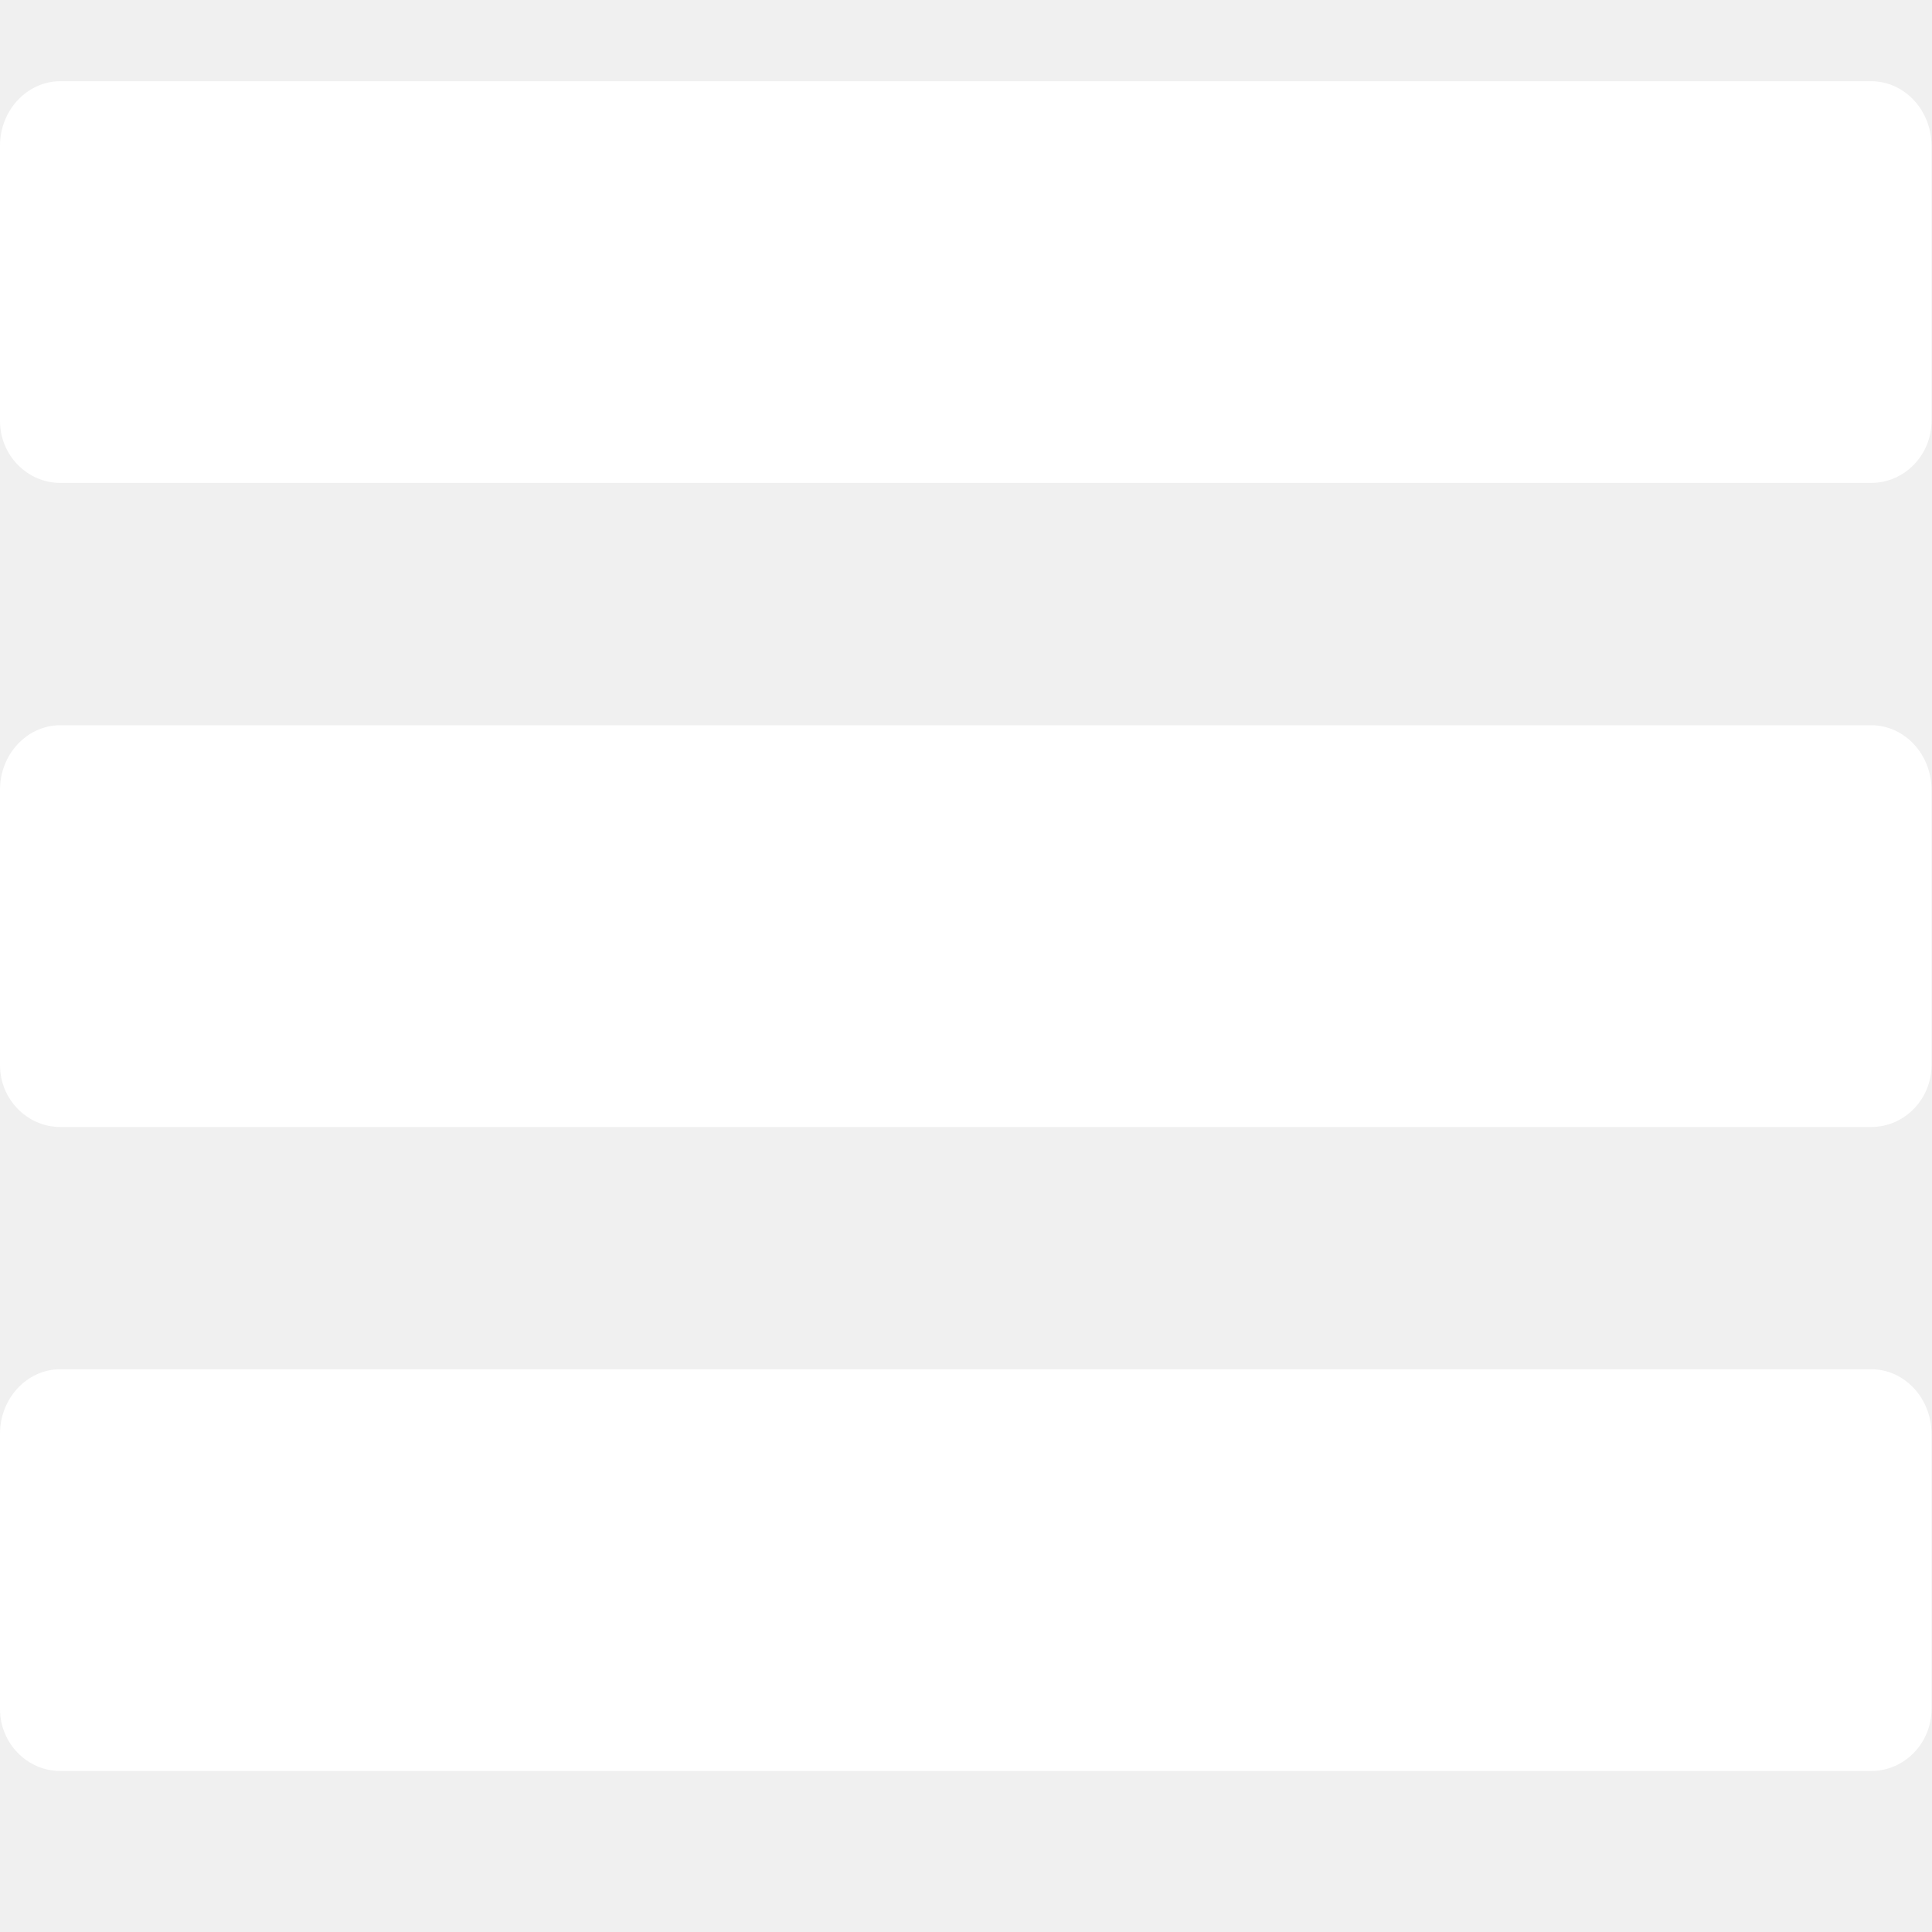
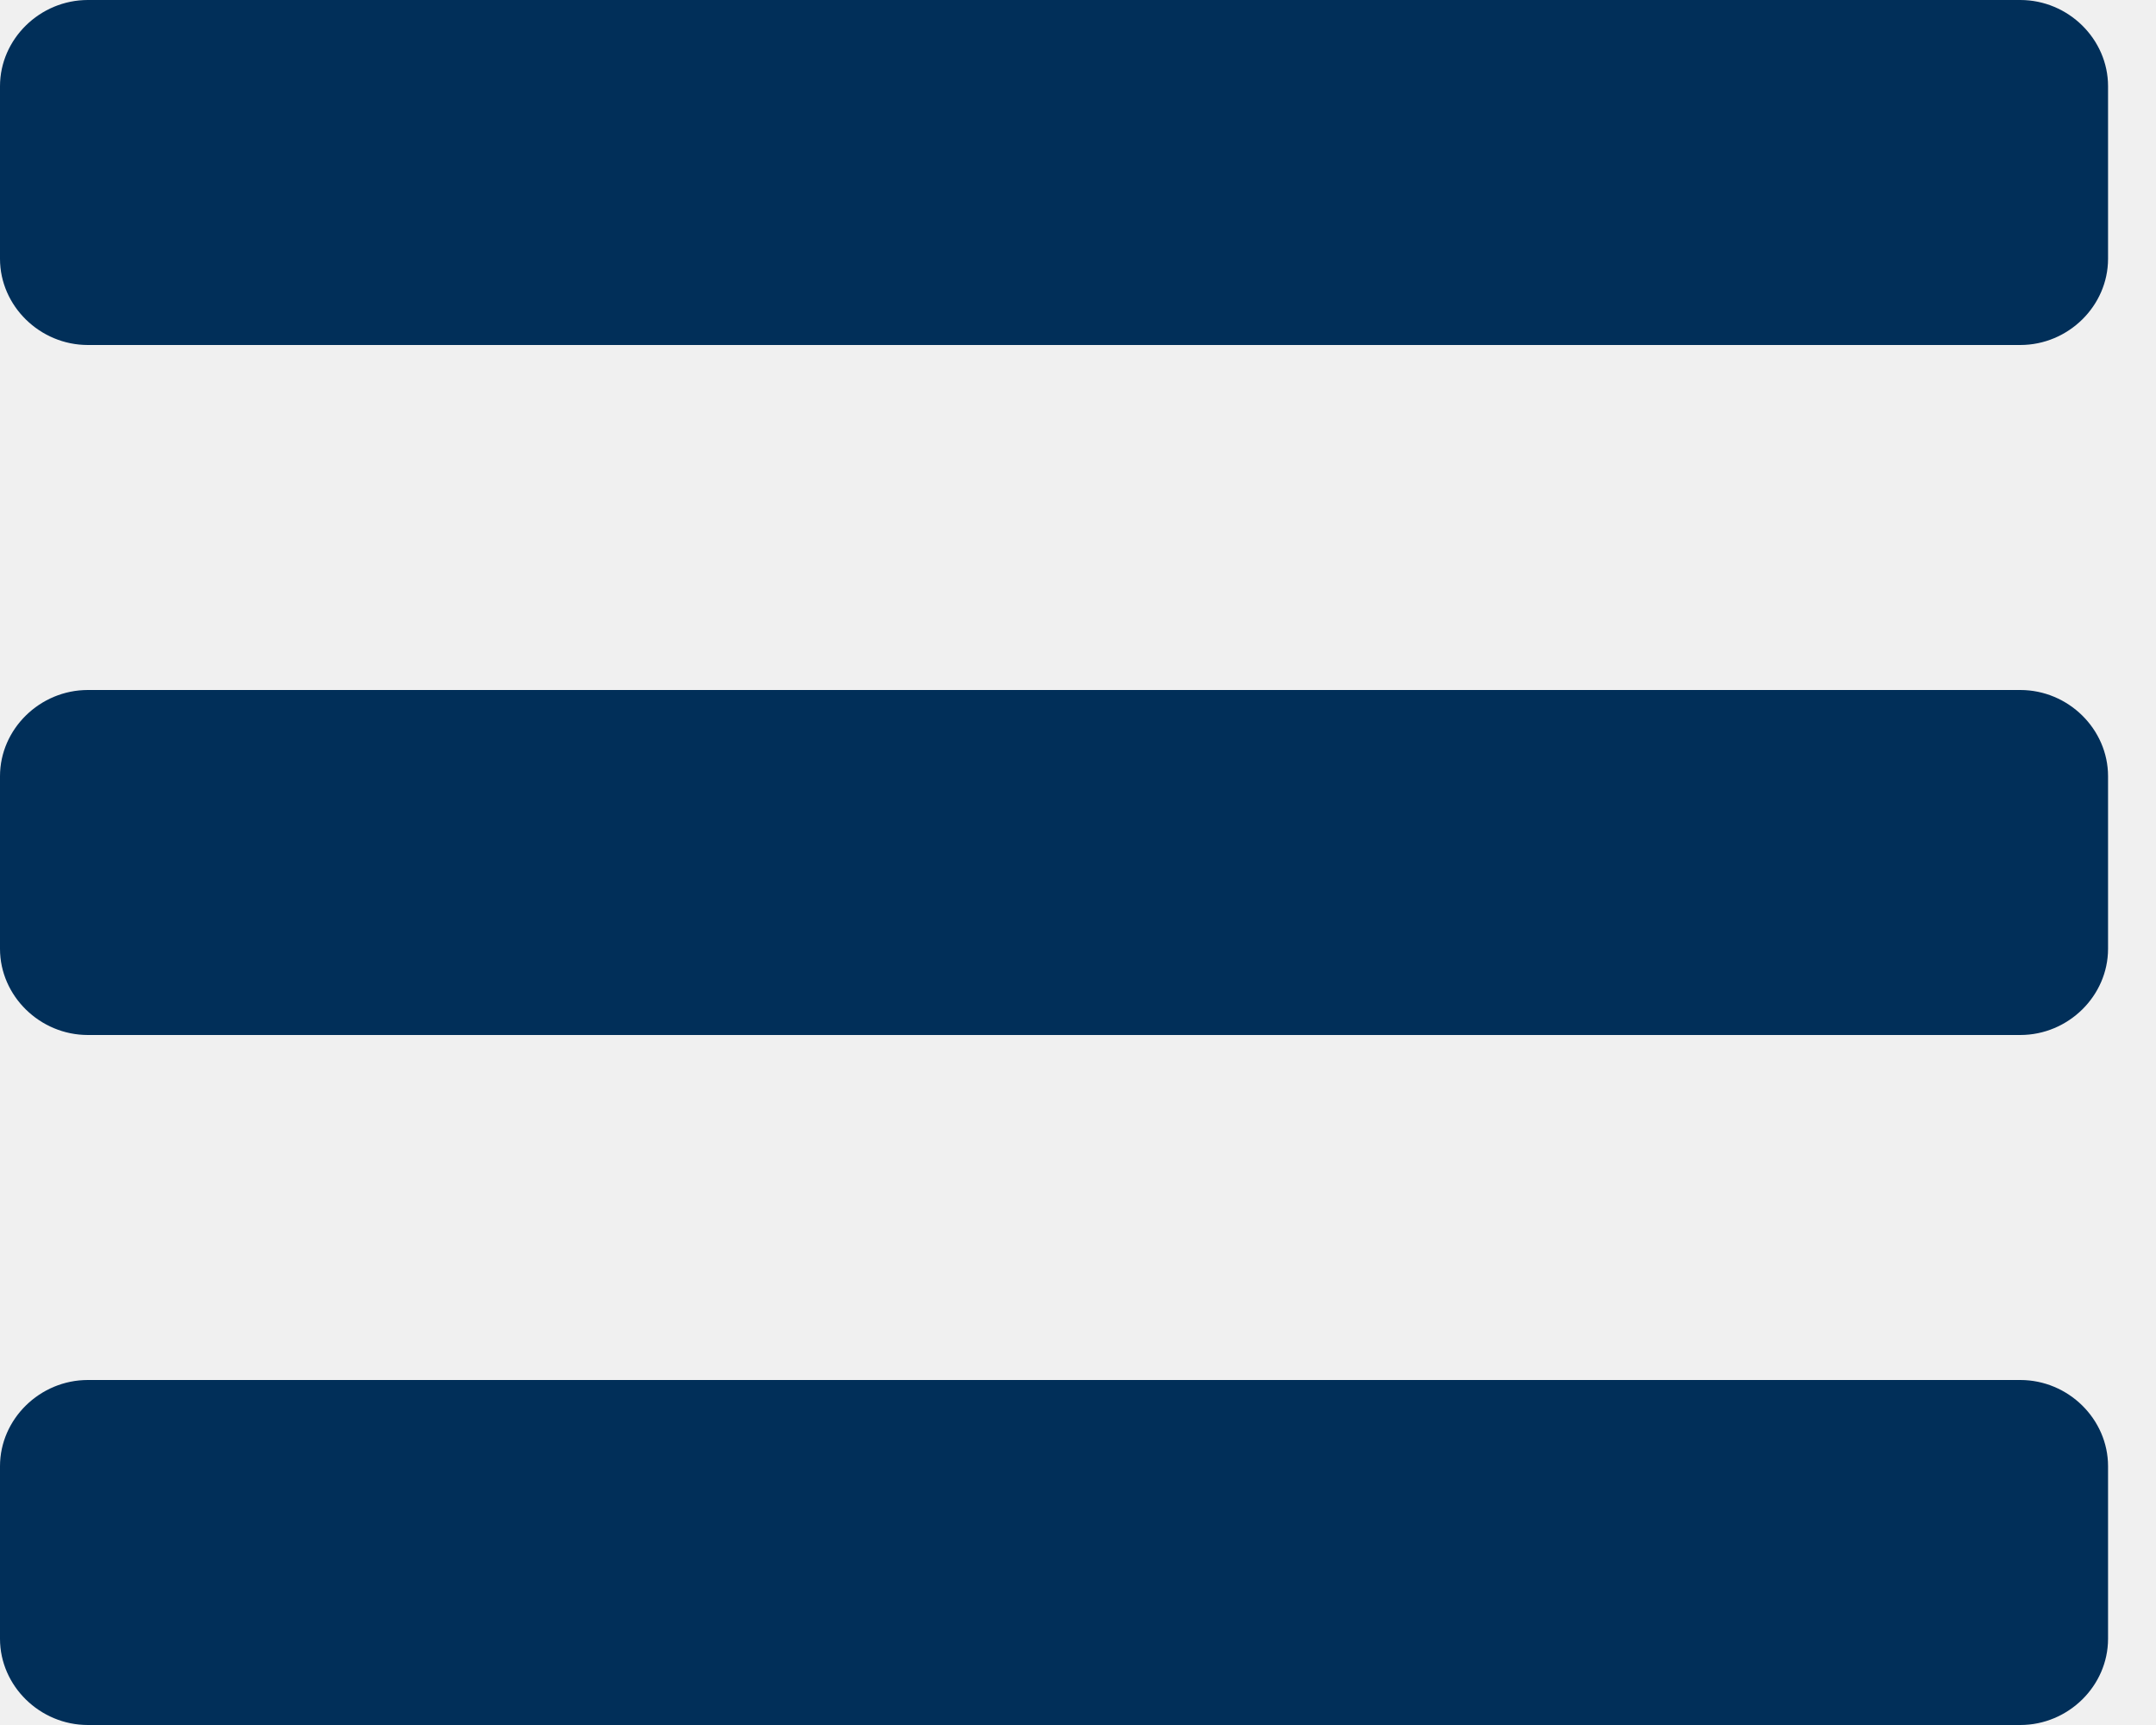
- <svg xmlns="http://www.w3.org/2000/svg" enable-background="new 0 0 24 24" height="24px" id="Layer_1" version="1.1" viewBox="0 0 24 24" width="24px" xml:space="preserve">
-   <g>
-     <g>
-       <path fill="#fff" d="M23.244,17.009H0.75c-0.413,0-0.75,0.36-0.75,0.801v3.421C0,21.654,0.337,22,0.75,22h22.494c0.414,0,0.75-0.346,0.75-0.77    V17.81C23.994,17.369,23.658,17.009,23.244,17.009z M23.244,9.009H0.75C0.337,9.009,0,9.369,0,9.81v3.421    c0,0.424,0.337,0.769,0.75,0.769h22.494c0.414,0,0.75-0.345,0.75-0.769V9.81C23.994,9.369,23.658,9.009,23.244,9.009z     M23.244,1.009H0.75C0.337,1.009,0,1.369,0,1.81V5.23c0,0.423,0.337,0.769,0.75,0.769h22.494c0.414,0,0.75-0.346,0.75-0.769V1.81    C23.994,1.369,23.658,1.009,23.244,1.009z" />
-     </g>
-   </g>
+ <svg xmlns="http://www.w3.org/2000/svg" width="25" height="20" viewBox="0 0 25 20" fill="none">
+   <path d="M24.444 17C24.444 16.453 23.983 16 23.426 16H1.019C0.462 16 0 16.453 0 17V19C0 19.547 0.462 20 1.019 20H23.426C23.983 20 24.444 19.547 24.444 19V17ZM24.444 9C24.444 8.453 23.983 8 23.426 8H1.019C0.462 8 0 8.453 0 9V11C0 11.547 0.462 12 1.019 12H23.426C23.983 12 24.444 11.547 24.444 11V9ZM24.444 1C24.444 0.453 23.983 0 23.426 0H1.019C0.462 0 0 0.453 0 1V3C0 3.547 0.462 4 1.019 4H23.426C23.983 4 24.444 3.547 24.444 3V1Z" fill="#012F59" />
</svg>
